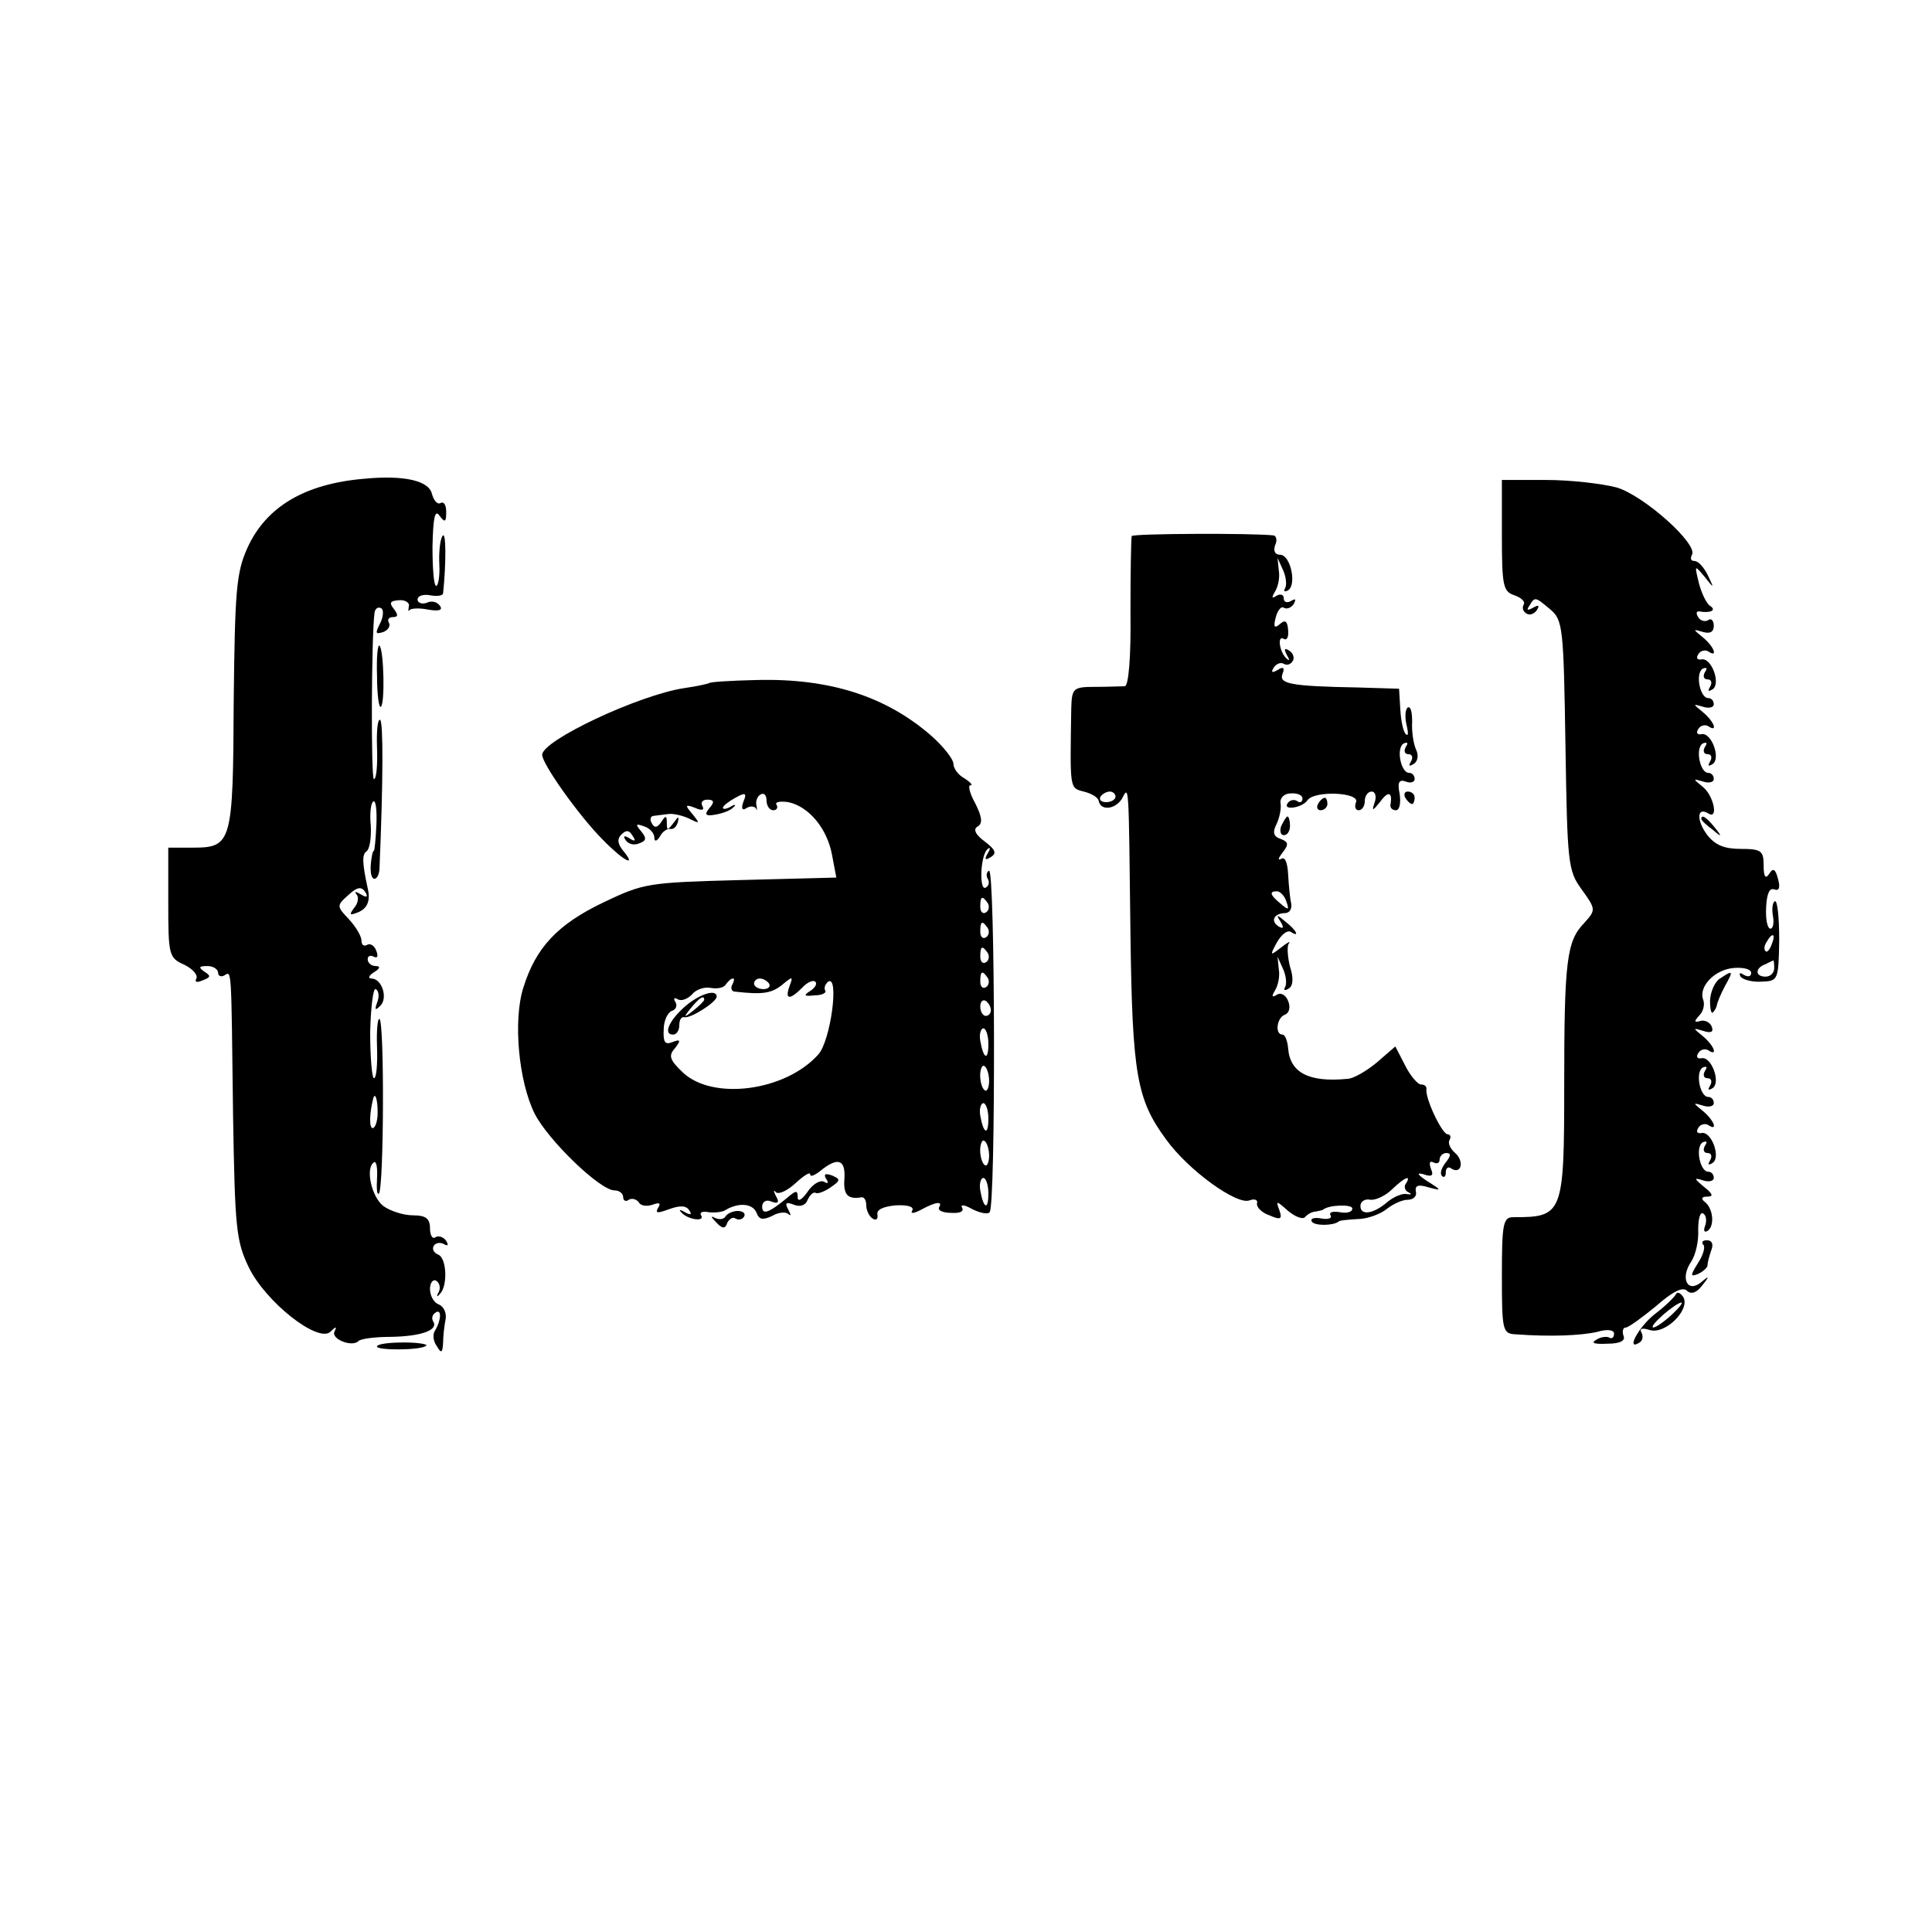
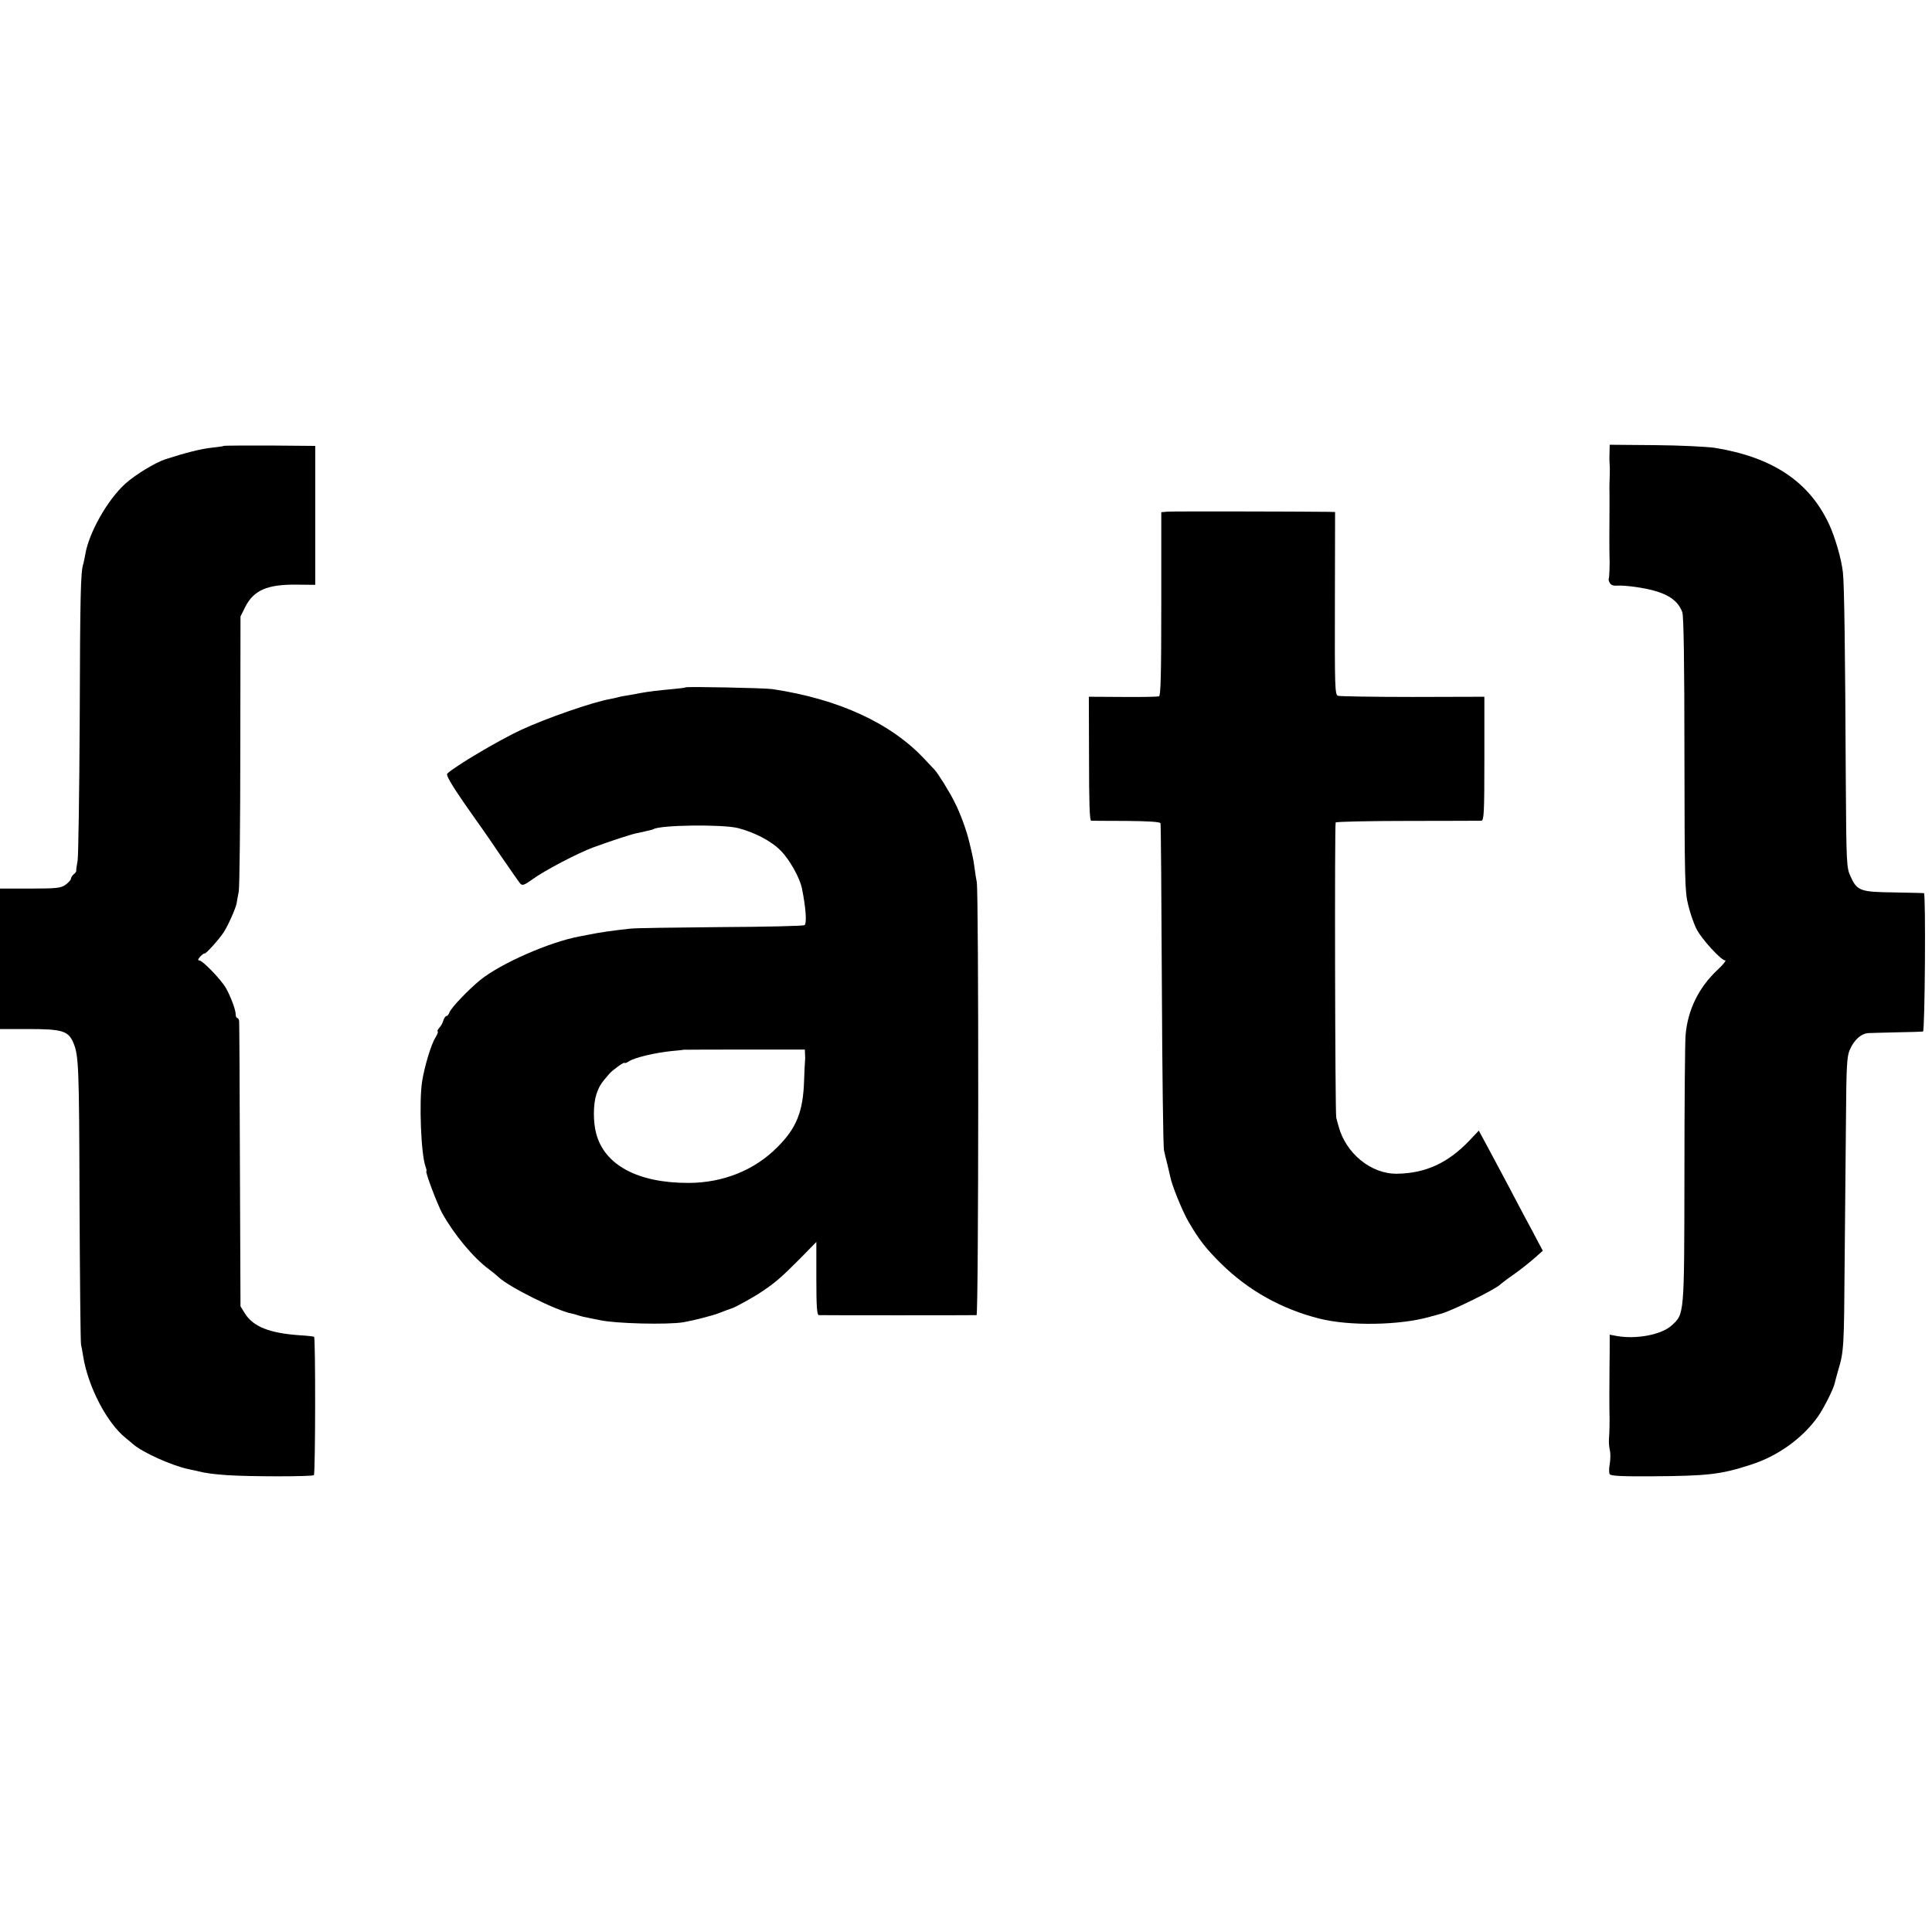
<svg xmlns="http://www.w3.org/2000/svg" version="1.0" width="16pt" height="16pt" viewBox="0 0 16 16" preserveAspectRatio="xMidYMid meet">
-   <g transform="translate(0,16) scale(0.005161,-0.005161)" fill="#000000" stroke="none">
-     <path d="M585 2332 c-96 -8 -158 -45 -188 -111 -18 -40 -20 -69 -22 -247 -1         -227 -3 -234 -66 -234 l-39 0 0 -88 c0 -85 1 -89 26 -100 14 -7 22 -17 19 -22         -3 -6 1 -7 10 -3 13 5 14 7 3 14 -10 7 -9 9 5 9 9 0 17 -5 17 -11 0 -5 5 -7         10 -4 12 7 11 17 14 -226 3 -180 5 -200 25 -242 27 -56 111 -122 131 -104 9 9         11 9 7 1 -7 -12 27 -26 38 -16 3 4 27 7 53 7 49 1 76 11 67 25 -3 5 -1 11 4         14 10 7 9 -13 -1 -29 -4 -6 -3 -17 3 -25 7 -12 9 -11 10 5 0 11 2 28 4 38 2         10 -3 21 -11 24 -8 3 -14 14 -14 25 0 10 5 16 10 13 6 -4 7 -12 4 -18 -4 -7         -3 -9 1 -4 14 12 12 59 -2 64 -7 3 -10 9 -7 14 3 5 10 6 16 3 7 -4 8 -2 4 5         -4 6 -12 9 -17 6 -5 -4 -9 3 -9 14 0 16 -7 21 -27 21 -16 0 -37 7 -48 15 -19         15 -29 61 -15 70 4 3 6 -9 5 -26 -1 -16 0 -27 3 -24 8 8 9 275 1 280 -3 2 -5         -18 -4 -45 1 -28 -1 -50 -5 -50 -3 0 -6 33 -6 74 1 41 5 72 9 69 5 -3 6 -12 2         -22 -4 -11 -3 -13 5 -5 13 12 3 44 -14 44 -6 0 -4 5 4 10 10 6 11 10 3 10 -7         0 -13 5 -13 11 0 5 4 7 10 4 6 -3 7 1 4 9 -3 9 -10 13 -15 10 -5 -3 -9 0 -9 7         0 7 -9 22 -20 34 -20 21 -20 22 -1 39 14 13 21 14 27 5 5 -8 3 -10 -7 -4 -8 5         -11 5 -7 0 4 -4 3 -14 -4 -22 -8 -11 -7 -12 6 -7 15 6 21 18 16 39 -9 41 -9         54 -2 59 5 3 8 21 7 41 -2 19 0 37 4 39 4 3 6 -14 5 -37 -1 -23 -3 -42 -4 -42         -2 0 -4 -10 -5 -22 -1 -13 1 -23 6 -23 4 0 8 8 8 18 6 141 6 234 1 237 -4 2         -6 -18 -5 -45 1 -28 -1 -50 -5 -50 -5 0 -4 232 1 267 1 7 6 10 11 7 4 -3 3         -14 -2 -24 -8 -16 -8 -18 5 -14 8 3 12 10 9 15 -3 5 0 9 7 9 8 0 8 4 1 13 -8         10 -6 13 8 14 10 1 18 -4 16 -10 -1 -7 -1 -9 1 -6 2 3 15 4 30 1 17 -3 24 -1         19 6 -4 6 -13 9 -21 5 -8 -3 -15 0 -15 5 0 6 9 9 20 7 11 -2 20 -1 21 3 5 48         5 102 -1 92 -4 -6 -6 -27 -5 -46 1 -19 -2 -34 -5 -34 -4 0 -6 29 -6 63 1 47 4         60 11 50 9 -12 11 -11 11 6 0 11 -4 17 -9 14 -5 -3 -11 4 -14 15 -5 21 -45 30         -108 24z m21 -1017 c0 -14 -4 -25 -8 -25 -6 0 -5 25 1 48 3 10 7 -2 7 -23z" />
-     <path d="M2410 2241 c0 -81 2 -90 20 -96 11 -4 18 -10 15 -15 -3 -5 -1 -11 4         -14 5 -4 13 -1 17 5 5 8 3 9 -6 4 -9 -5 -11 -4 -6 3 9 15 9 15 34 -6 20 -17         21 -30 24 -218 3 -189 4 -201 26 -231 23 -32 23 -33 4 -54 -28 -29 -32 -60         -32 -260 0 -208 -2 -212 -82 -212 -16 0 -18 -11 -18 -93 0 -90 1 -94 23 -95         55 -4 104 -2 130 4 17 5 27 3 27 -3 0 -6 -4 -9 -8 -6 -4 2 -14 1 -21 -4 -9 -5         -2 -7 18 -6 21 0 30 5 26 13 -2 7 -1 13 4 13 4 0 26 16 48 34 26 23 43 32 50         25 6 -6 15 -4 24 8 13 16 12 17 -2 5 -22 -17 -33 8 -15 34 7 11 12 33 11 51 0         17 3 29 8 26 5 -3 6 -12 3 -20 -3 -8 -1 -11 4 -8 12 8 9 37 -5 47 -6 5 -4 8 4         8 11 0 10 4 -5 16 -16 13 -16 15 -1 10 9 -3 17 -1 17 4 0 6 -4 10 -9 10 -13 0         -21 39 -9 47 7 3 8 1 4 -5 -4 -7 -2 -12 4 -12 6 0 8 -5 4 -12 -4 -7 -3 -8 4         -4 14 9 -2 52 -18 48 -6 -1 -9 2 -5 8 3 6 11 8 16 5 16 -11 10 7 -8 22 -17 14         -17 14 0 9 9 -3 17 -1 17 4 0 6 -4 10 -9 10 -13 0 -21 39 -9 47 7 3 8 1 4 -5         -4 -7 -2 -12 4 -12 6 0 8 -5 4 -12 -4 -7 -3 -8 4 -4 14 9 -2 52 -18 48 -6 -1         -9 2 -5 8 3 6 11 8 16 5 16 -11 10 7 -8 22 -17 14 -17 14 0 9 12 -4 17 -2 14         6 -2 7 -11 12 -18 10 -11 -3 -11 -1 -2 9 6 6 9 17 6 25 -8 21 19 49 50 51 15         1 27 -2 27 -8 0 -6 -5 -7 -12 -3 -6 4 -8 3 -5 -3 4 -5 19 -9 34 -8 26 1 27 2         28 67 0 37 -3 64 -7 62 -4 -2 -5 -13 -3 -24 2 -11 0 -20 -4 -20 -5 0 -8 15 -7         34 1 21 5 32 13 29 8 -3 10 3 6 17 -4 16 -8 18 -14 8 -6 -9 -9 -5 -9 14 0 23         -4 26 -37 26 -26 0 -41 6 -54 23 -17 23 -16 45 2 34 17 -11 9 28 -8 42 -17 14         -17 14 0 9 9 -3 17 -1 17 4 0 6 -4 10 -9 10 -13 0 -21 39 -9 47 7 3 8 1 4 -5         -4 -7 -2 -12 4 -12 6 0 8 -5 4 -12 -4 -7 -3 -8 4 -4 14 9 -2 52 -18 48 -6 -1         -9 2 -5 8 3 6 11 8 16 5 16 -11 10 7 -8 22 -17 14 -17 14 0 9 9 -3 17 -1 17 4         0 6 -4 10 -9 10 -13 0 -21 39 -9 47 7 3 8 1 4 -5 -4 -7 -2 -12 4 -12 6 0 8 -5         4 -12 -4 -7 -3 -8 4 -4 14 9 -2 52 -18 48 -6 -1 -9 2 -5 8 3 6 11 8 16 5 16         -11 10 7 -8 22 -17 14 -17 14 0 9 11 -3 17 0 17 10 0 8 -4 13 -9 9 -5 -3 -13         -1 -16 5 -4 6 -3 10 2 9 18 -3 28 2 17 9 -6 4 -14 21 -18 37 -7 29 -7 29 9 10         16 -20 16 -20 5 3 -6 12 -15 22 -21 22 -6 0 -7 4 -4 10 10 17 -77 95 -121 108         -23 6 -73 12 -113 12 l-71 0 0 -89z m433 -656 c-3 -9 -8 -14 -10 -11 -3 3 -2         9 2 15 9 16 15 13 8 -4z m4 -38 c0 -8 -6 -14 -14 -14 -17 0 -17 14 0 20 6 3         12 6 13 6 0 1 1 -5 1 -12z" />
-     <path d="M1816 2240 c-1 -3 -2 -58 -2 -122 1 -72 -3 -118 -9 -119 -5 0 -27 -1         -47 -1 -36 0 -38 -2 -39 -34 -2 -131 -3 -128 20 -134 12 -3 23 -9 24 -15 3         -16 26 -14 37 3 12 22 11 32 14 -218 3 -224 10 -264 57 -328 36 -50 114 -106         134 -98 8 3 14 1 12 -5 -1 -6 8 -15 20 -19 18 -8 21 -6 16 8 -6 16 -5 16 14         -1 11 -9 23 -14 27 -10 4 5 12 9 17 9 5 1 10 2 12 3 9 8 47 9 47 2 0 -6 -9 -8         -20 -6 -11 2 -18 0 -15 -5 3 -5 -4 -7 -15 -5 -11 2 -18 0 -15 -5 4 -7 34 -7         43 0 1 2 15 3 30 4 16 0 37 8 47 16 10 8 25 15 34 15 9 0 15 6 13 13 -2 10 4         12 20 7 22 -6 22 -5 -2 10 -15 10 -18 14 -6 11 14 -5 17 -2 12 9 -3 9 -2 13 4         10 6 -3 10 -1 10 4 0 6 5 11 11 11 8 0 7 -5 -1 -15 -7 -9 -10 -18 -6 -22 3 -3         6 -1 6 6 0 7 4 10 9 6 16 -10 21 12 6 25 -8 7 -12 16 -9 21 3 5 1 9 -3 9 -9 0         -37 59 -34 73 0 4 -3 7 -9 7 -5 0 -17 14 -25 30 l-16 31 -30 -26 c-17 -14 -38         -26 -47 -26 -62 -6 -92 10 -95 49 -1 12 -5 22 -9 22 -13 0 -9 28 4 32 7 3 9         12 5 22 -4 10 -12 14 -18 10 -8 -5 -9 -3 -3 7 5 8 8 23 6 34 l-2 20 9 -20 c5         -11 6 -24 3 -29 -3 -5 0 -6 6 -2 7 4 8 17 2 35 -4 16 -5 33 -2 37 4 5 -2 2         -12 -6 -18 -14 -19 -14 -7 8 7 12 16 20 22 17 15 -10 10 2 -8 16 -14 12 -16         12 -8 0 6 -10 4 -12 -4 -7 -13 9 -6 21 12 21 7 1 10 7 9 15 -2 8 -4 29 -5 47         -1 19 -5 29 -11 25 -6 -3 -5 1 2 10 10 13 10 17 -3 22 -12 4 -13 11 -7 23 5         10 8 25 7 33 -2 9 5 17 16 17 11 1 19 -3 19 -8 0 -6 -4 -8 -9 -4 -5 3 -12 1         -15 -4 -8 -12 24 -7 32 5 11 16 84 13 78 -3 -3 -7 -1 -13 4 -13 6 0 10 7 10         15 0 8 5 15 11 15 6 0 8 -8 5 -17 -5 -15 -4 -15 9 1 13 18 20 15 16 -6 0 -5 4         -8 9 -8 6 0 8 12 6 26 -4 19 -1 24 10 20 7 -3 14 -1 14 4 0 6 -4 10 -9 10 -13         0 -21 39 -9 47 7 3 8 1 4 -5 -4 -7 -2 -12 4 -12 6 0 8 -5 4 -12 -4 -7 -3 -8 4         -4 7 4 9 14 4 24 -4 9 -7 29 -6 44 0 15 -2 25 -7 23 -4 -3 -5 -15 -2 -28 3         -12 3 -19 -1 -15 -4 3 -8 21 -9 40 l-2 33 -65 2 c-111 2 -128 6 -122 22 4 10         1 12 -8 6 -9 -5 -11 -4 -6 4 4 6 11 9 16 6 5 -3 11 -1 14 4 4 5 1 13 -5 17 -8         5 -9 3 -4 -7 5 -8 4 -10 0 -6 -12 10 -16 39 -5 32 5 -3 8 3 7 14 -1 15 -5 17         -13 10 -9 -8 -11 -5 -7 10 3 12 9 19 13 16 5 -3 12 0 16 6 4 8 3 9 -4 5 -7 -4         -12 -2 -12 4 0 6 -5 8 -12 4 -7 -5 -8 -3 -2 7 5 8 8 23 6 34 l-2 20 9 -20 c5         -11 6 -24 3 -29 -3 -5 0 -6 5 -3 14 9 4 57 -13 57 -8 0 -11 6 -8 15 4 8 2 15         -2 16 -35 4 -226 3 -228 -1z m-26 -418 c0 -5 -7 -9 -15 -9 -8 0 -12 4 -9 9 3         4 9 8 15 8 5 0 9 -4 9 -8z m274 -168 c5 -14 4 -15 -9 -4 -17 14 -19 20 -6 20         5 0 12 -7 15 -16z m192 -453 c-4 -5 -1 -12 4 -14 6 -3 5 -4 -2 -3 -7 2 -21 -4         -31 -12 -23 -20 -44 -23 -44 -7 0 7 7 12 16 10 8 -1 24 6 35 17 21 20 31 23         22 9z" />
-     <path d="M605 2016 c0 -30 3 -52 6 -50 7 4 5 91 -2 98 -3 3 -5 -19 -4 -48z" />
-     <path d="M1138 2004 c-2 -1 -19 -5 -40 -8 -73 -11 -228 -84 -228 -107 0 -15         60 -99 97 -136 33 -34 56 -46 33 -18 -9 11 -10 19 -3 26 8 8 13 7 18 -2 6 -8         4 -10 -5 -4 -8 5 -11 4 -6 -3 4 -6 13 -9 22 -5 11 4 12 8 3 19 -10 12 -9 13 5         8 9 -3 16 -11 16 -18 0 -7 4 -6 9 2 4 8 12 13 17 12 5 -1 10 4 12 12 2 9 0 8         -7 -2 -10 -13 -11 -13 -11 0 0 12 -2 12 -9 1 -6 -9 -11 -10 -15 -2 -4 6 -2 12         3 12 6 1 17 2 24 3 6 1 21 -2 32 -7 18 -9 19 -9 6 7 -12 14 -12 16 4 10 11 -5         16 -4 12 3 -3 5 0 10 8 10 11 0 12 -4 3 -14 -8 -10 -6 -13 10 -10 12 2 25 7         29 12 5 4 2 5 -4 1 -7 -4 -13 -5 -13 -2 0 3 9 10 20 16 16 9 19 8 13 -6 -4         -11 -2 -15 4 -11 6 4 13 4 16 0 2 -5 2 -3 1 4 -2 7 1 15 6 18 6 4 10 -1 10 -9         0 -9 5 -16 11 -16 5 0 8 4 5 9 -3 4 5 6 19 4 33 -7 62 -42 70 -84 l7 -37 -154         -4 c-149 -4 -155 -5 -220 -36 -73 -35 -108 -72 -128 -136 -17 -52 -8 -151 18         -203 22 -43 105 -123 128 -123 8 0 14 -5 14 -11 0 -5 4 -8 9 -4 5 3 12 1 16         -4 3 -6 13 -7 22 -4 11 4 14 3 9 -5 -5 -9 -1 -9 18 -2 17 6 27 6 32 -2 5 -7 2         -8 -7 -3 -8 5 -10 4 -6 0 10 -12 39 -16 32 -5 -3 5 3 7 12 5 10 -1 23 0 28 4         21 12 43 10 49 -5 4 -11 10 -12 25 -5 10 6 22 7 26 3 5 -4 4 -1 0 7 -6 11 -4         13 9 8 10 -4 19 -1 22 8 4 8 9 13 13 11 3 -2 14 2 24 9 16 11 16 13 2 19 -11         4 -14 2 -9 -6 4 -6 3 -8 -4 -4 -6 3 -18 -4 -26 -16 -9 -13 -16 -17 -16 -9 0         12 -3 11 -17 -1 -29 -24 -40 -28 -40 -14 0 8 7 12 15 8 11 -4 13 -1 7 9 -4 8         -4 11 0 6 5 -4 19 3 32 15 13 12 23 18 23 14 0 -5 7 -2 16 5 28 23 41 19 39         -12 -2 -26 5 -34 28 -30 4 0 7 -5 7 -13 0 -8 5 -18 10 -21 6 -4 9 -1 8 6 -2 8         9 13 29 15 19 1 30 -2 27 -8 -4 -6 3 -5 14 1 24 13 35 14 29 4 -3 -5 6 -9 19         -9 14 -1 21 2 18 8 -4 6 4 5 16 -2 12 -6 25 -9 28 -5 10 9 9 554 -1 548 -4 -2         -5 -8 -2 -13 3 -5 2 -11 -3 -14 -11 -7 -9 50 2 61 5 5 6 2 1 -6 -6 -10 -4 -12         5 -6 10 6 7 12 -10 25 -15 11 -19 20 -11 24 8 5 7 15 -4 37 -9 16 -12 29 -8         29 5 0 0 5 -9 11 -10 5 -18 16 -18 23 0 8 -16 28 -35 45 -73 64 -164 93 -281         90 -41 -1 -75 -3 -76 -5z m447 -353 c3 -5 2 -12 -3 -15 -5 -3 -9 1 -9 9 0 17         3 19 12 6z m0 -40 c3 -5 2 -12 -3 -15 -5 -3 -9 1 -9 9 0 17 3 19 12 6z m0 -40         c3 -5 2 -12 -3 -15 -5 -3 -9 1 -9 9 0 17 3 19 12 6z m0 -40 c3 -5 2 -12 -3         -15 -5 -3 -9 1 -9 9 0 17 3 19 12 6z m-410 -11 c-3 -5 -1 -11 4 -11 44 -5 58         -3 75 10 18 15 19 15 13 -1 -8 -22 0 -23 20 -3 8 9 18 13 21 10 4 -3 0 -10 -8         -15 -11 -7 -10 -9 7 -7 12 0 20 4 17 8 -2 4 0 10 5 14 18 11 4 -95 -16 -117         -53 -59 -169 -74 -217 -29 -21 20 -24 27 -13 39 10 13 9 15 -4 10 -12 -5 -15         0 -14 20 0 14 6 27 13 30 7 2 9 9 6 14 -4 6 -2 8 3 5 6 -4 16 0 23 7 6 8 20         13 30 11 11 -2 22 0 25 6 4 5 8 9 11 9 3 0 2 -4 -1 -10z m59 2 c3 -5 -1 -9 -9         -9 -8 0 -15 4 -15 9 0 4 4 8 9 8 6 0 12 -4 15 -8z m356 -43 c0 -5 -4 -9 -8 -9         -5 0 -9 7 -9 15 0 8 4 12 9 9 4 -3 8 -9 8 -15z m-4 -54 c0 -28 -8 -24 -13 5         -2 11 1 20 5 20 4 0 8 -11 8 -25z m1 -55 c1 -11 -2 -20 -5 -20 -4 0 -8 9 -9         20 -1 11 2 20 5 20 4 0 8 -9 9 -20z m-1 -65 c0 -28 -8 -24 -13 5 -2 11 1 20 5         20 4 0 8 -11 8 -25z m1 -55 c1 -11 -2 -20 -5 -20 -4 0 -8 9 -9 20 -1 11 2 20         5 20 4 0 8 -9 9 -20z m-1 -65 c0 -28 -8 -24 -13 5 -2 11 1 20 5 20 4 0 8 -11         8 -25z" />
-     <path d="M1099 1485 c-26 -23 -35 -45 -19 -45 6 0 10 7 10 15 0 8 3 14 8 13 9         -3 52 24 52 33 0 13 -28 4 -51 -16z m31 11 c0 -2 -8 -10 -17 -17 -16 -13 -17         -12 -4 4 13 16 21 21 21 13z" />
-     <path d="M2255 1820 c3 -5 8 -10 11 -10 2 0 4 5 4 10 0 6 -5 10 -11 10 -5 0         -7 -4 -4 -10z" />
-     <path d="M2115 1810 c-3 -5 -1 -10 4 -10 6 0 11 5 11 10 0 6 -2 10 -4 10 -3 0         -8 -4 -11 -10z" />
-     <path d="M2056 1775 c-3 -8 -1 -15 4 -15 6 0 10 7 10 15 0 8 -2 15 -4 15 -2 0         -6 -7 -10 -15z" />
-     <path d="M2730 1786 c0 -2 8 -10 18 -17 15 -13 16 -12 3 4 -13 16 -21 21 -21         13z" />
-     <path d="M2760 1530 c-8 -5 -15 -20 -16 -35 0 -14 2 -23 5 -19 3 3 6 9 6 12 1         4 6 17 13 30 14 25 13 26 -8 12z" />
-     <path d="M1164 1148 c-3 -5 -11 -5 -17 -2 -7 4 -6 1 2 -7 10 -11 15 -11 18 -1         3 6 9 10 13 7 5 -3 11 -2 14 3 3 5 -2 9 -10 9 -8 0 -17 -4 -20 -9z" />
-     <path d="M2733 1103 c4 -3 0 -17 -8 -29 -13 -21 -13 -23 0 -18 8 4 15 10 15         14 0 5 3 15 6 24 4 10 1 16 -7 16 -7 0 -9 -3 -6 -7z" />
-     <path d="M2689 1023 c-2 -4 -17 -19 -33 -31 -27 -21 -48 -61 -25 -46 5 3 6 10         3 16 -4 6 1 8 13 4 25 -8 66 33 54 53 -5 7 -10 9 -12 4z m-7 -33 c-12 -11 -25         -20 -29 -20 -9 1 36 40 45 40 3 0 -4 -9 -16 -20z" />
-     <path d="M605 940 c-4 -7 72 -7 79 1 3 2 -13 5 -35 5 -22 0 -42 -2 -44 -6z" />
+   <g transform="translate(0,16) scale(0.001587,-0.001587)" fill="#000000" stroke="none">
+     <path d="M1168 7755 c-2 -2 -32 -6 -68 -10 -53 -6 -133 -26 -235 -59 -55 -18 -159 -81 -212 -129 -93 -85 -189 -255 -208 -368 -3 -19 -8 -42 -11 -52 -13 -43 -16 -153 -18 -807 -2 -382 -7 -715 -11 -740 -5 -25 -8 -48 -7 -52 1 -3 -5 -12 -13 -18 -8 -7 -15 -18 -15 -24 0 -6 -13 -20 -28 -31 -24 -17 -43 -20 -184 -20 l-158 0 0 -367 0 -366 143 0 c182 0 213 -9 240 -72 28 -67 30 -125 32 -830 2 -399 5 -735 8 -746 3 -12 8 -39 11 -60 26 -160 124 -348 223 -427 13 -10 29 -24 36 -30 47 -43 205 -114 292 -132 22 -5 45 -9 50 -11 40 -10 81 -15 150 -20 115 -8 445 -8 453 0 8 9 9 716 1 722 -4 2 -38 6 -75 8 -158 11 -243 45 -286 114 l-23 37 -3 735 c-1 404 -3 743 -4 753 -1 9 -6 17 -10 17 -4 0 -8 8 -8 18 0 25 -26 93 -51 138 -27 46 -122 144 -139 144 -9 0 -7 7 5 20 10 11 20 18 22 16 5 -5 72 69 99 109 22 32 64 126 69 154 1 9 6 36 11 61 4 25 8 358 8 740 l1 695 25 50 c44 87 115 118 270 116 l95 -1 0 363 0 362 -237 2 c-130 0 -238 0 -240 -2z" />
+     <path d="M8399 7713 c-1 -26 0 -52 1 -58 1 -5 1 -32 0 -60 -1 -27 -2 -63 -1 -80 0 -16 0 -55 0 -85 -1 -99 -1 -227 0 -250 2 -43 -1 -115 -4 -119 -2 -2 0 -11 5 -20 6 -12 19 -17 40 -15 18 1 60 -2 94 -7 148 -21 218 -59 245 -132 7 -18 11 -266 11 -740 1 -669 2 -717 20 -789 10 -42 30 -99 44 -126 26 -50 127 -162 149 -162 6 0 -11 -22 -39 -48 -99 -92 -157 -210 -168 -342 -3 -30 -6 -356 -6 -725 -1 -743 0 -729 -67 -790 -52 -48 -184 -73 -285 -55 l-38 7 0 -36 c0 -58 0 -73 -1 -131 -1 -93 -1 -226 0 -250 1 -25 0 -103 -3 -130 -1 -14 1 -39 5 -57 4 -17 3 -50 -1 -72 -4 -22 -4 -45 0 -52 6 -9 62 -12 216 -11 295 2 362 9 519 60 143 45 275 141 354 255 31 45 80 144 85 170 1 7 10 37 18 67 30 99 31 121 34 560 2 239 5 579 7 755 2 279 5 325 20 359 23 53 61 86 100 87 18 1 86 2 152 4 66 1 125 3 130 4 10 1 15 720 5 722 -3 1 -73 2 -157 4 -175 2 -192 8 -226 83 -21 46 -22 60 -25 507 -3 674 -8 1023 -15 1080 -8 71 -40 181 -72 251 -104 223 -295 350 -597 399 -42 6 -183 13 -312 14 l-236 2 -1 -48z" />
+     <path d="M6093 7412 l-33 -3 0 -479 c0 -373 -3 -479 -12 -482 -7 -2 -92 -4 -189 -3 l-177 1 1 -323 c0 -226 3 -323 11 -324 6 0 89 -1 184 -1 117 -1 175 -5 178 -12 2 -6 5 -384 7 -841 2 -456 7 -846 11 -865 4 -19 12 -53 18 -75 5 -22 12 -51 15 -64 7 -42 65 -184 96 -236 55 -94 91 -140 169 -217 142 -140 315 -237 513 -287 157 -40 421 -35 575 9 25 7 50 14 55 15 48 10 295 131 315 155 3 3 34 27 70 52 36 25 84 64 108 85 l43 38 -24 45 c-13 25 -45 86 -72 135 -26 50 -66 124 -87 165 -22 41 -65 122 -95 178 l-56 104 -52 -55 c-111 -115 -227 -168 -375 -170 -135 -2 -267 106 -305 248 -5 17 -10 37 -12 45 -6 22 -9 1530 -3 1540 3 4 172 8 375 8 204 0 377 1 385 1 14 1 16 41 16 324 l0 323 -373 -1 c-206 0 -382 3 -391 6 -16 6 -17 44 -16 483 l1 476 -36 1 c-182 2 -813 3 -838 1z" />
+     <path d="M3578 6495 c-2 -2 -32 -6 -68 -9 -67 -6 -127 -13 -170 -21 -14 -3 -41 -8 -60 -11 -19 -3 -43 -7 -52 -10 -10 -3 -30 -7 -45 -10 -90 -16 -330 -99 -464 -161 -116 -54 -344 -189 -385 -228 -7 -7 17 -50 82 -145 52 -74 97 -139 102 -145 4 -5 47 -68 96 -140 49 -71 94 -136 101 -144 11 -12 21 -8 63 22 61 45 239 138 318 167 99 36 197 68 227 74 15 3 39 8 54 12 15 3 30 7 33 9 35 22 357 26 440 6 86 -22 174 -67 224 -118 46 -46 100 -142 111 -198 21 -104 26 -183 13 -191 -6 -4 -203 -9 -437 -10 -234 -2 -446 -5 -471 -8 -86 -9 -169 -21 -215 -31 -14 -3 -37 -7 -52 -10 -156 -29 -411 -141 -518 -228 -62 -51 -153 -146 -160 -169 -4 -10 -10 -18 -15 -18 -5 0 -12 -10 -16 -22 -3 -13 -13 -31 -22 -40 -8 -10 -12 -18 -8 -18 4 0 -1 -15 -12 -33 -22 -34 -57 -151 -69 -227 -17 -105 -6 -385 18 -447 5 -13 6 -23 4 -23 -8 0 56 -170 82 -218 61 -110 162 -233 245 -294 20 -15 42 -33 50 -41 52 -50 306 -177 383 -190 11 -2 27 -7 35 -10 8 -3 33 -9 55 -13 22 -4 47 -9 55 -11 79 -18 352 -25 437 -11 51 9 154 35 186 48 28 11 60 23 67 25 16 4 115 59 156 87 70 47 98 71 197 170 l87 89 0 -191 c0 -145 3 -190 13 -191 15 -1 808 -1 823 0 11 1 12 2211 1 2261 -3 14 -8 45 -11 70 -3 25 -8 54 -11 65 -2 11 -9 40 -15 65 -16 69 -48 156 -77 213 -28 57 -88 153 -106 172 -7 7 -28 30 -48 51 -176 191 -451 318 -799 370 -44 6 -446 14 -452 9z m623 -1915 c1 -14 1 -29 0 -33 -1 -5 -3 -52 -5 -105 -5 -161 -40 -248 -140 -347 -119 -120 -282 -185 -461 -186 -265 -1 -440 92 -484 258 -16 60 -16 151 1 204 14 41 23 57 68 108 19 21 80 65 80 56 0 -3 10 1 23 9 28 19 139 45 221 53 33 3 62 6 63 7 1 0 143 1 317 1 l316 0 1 -25z" />
  </g>
</svg>
